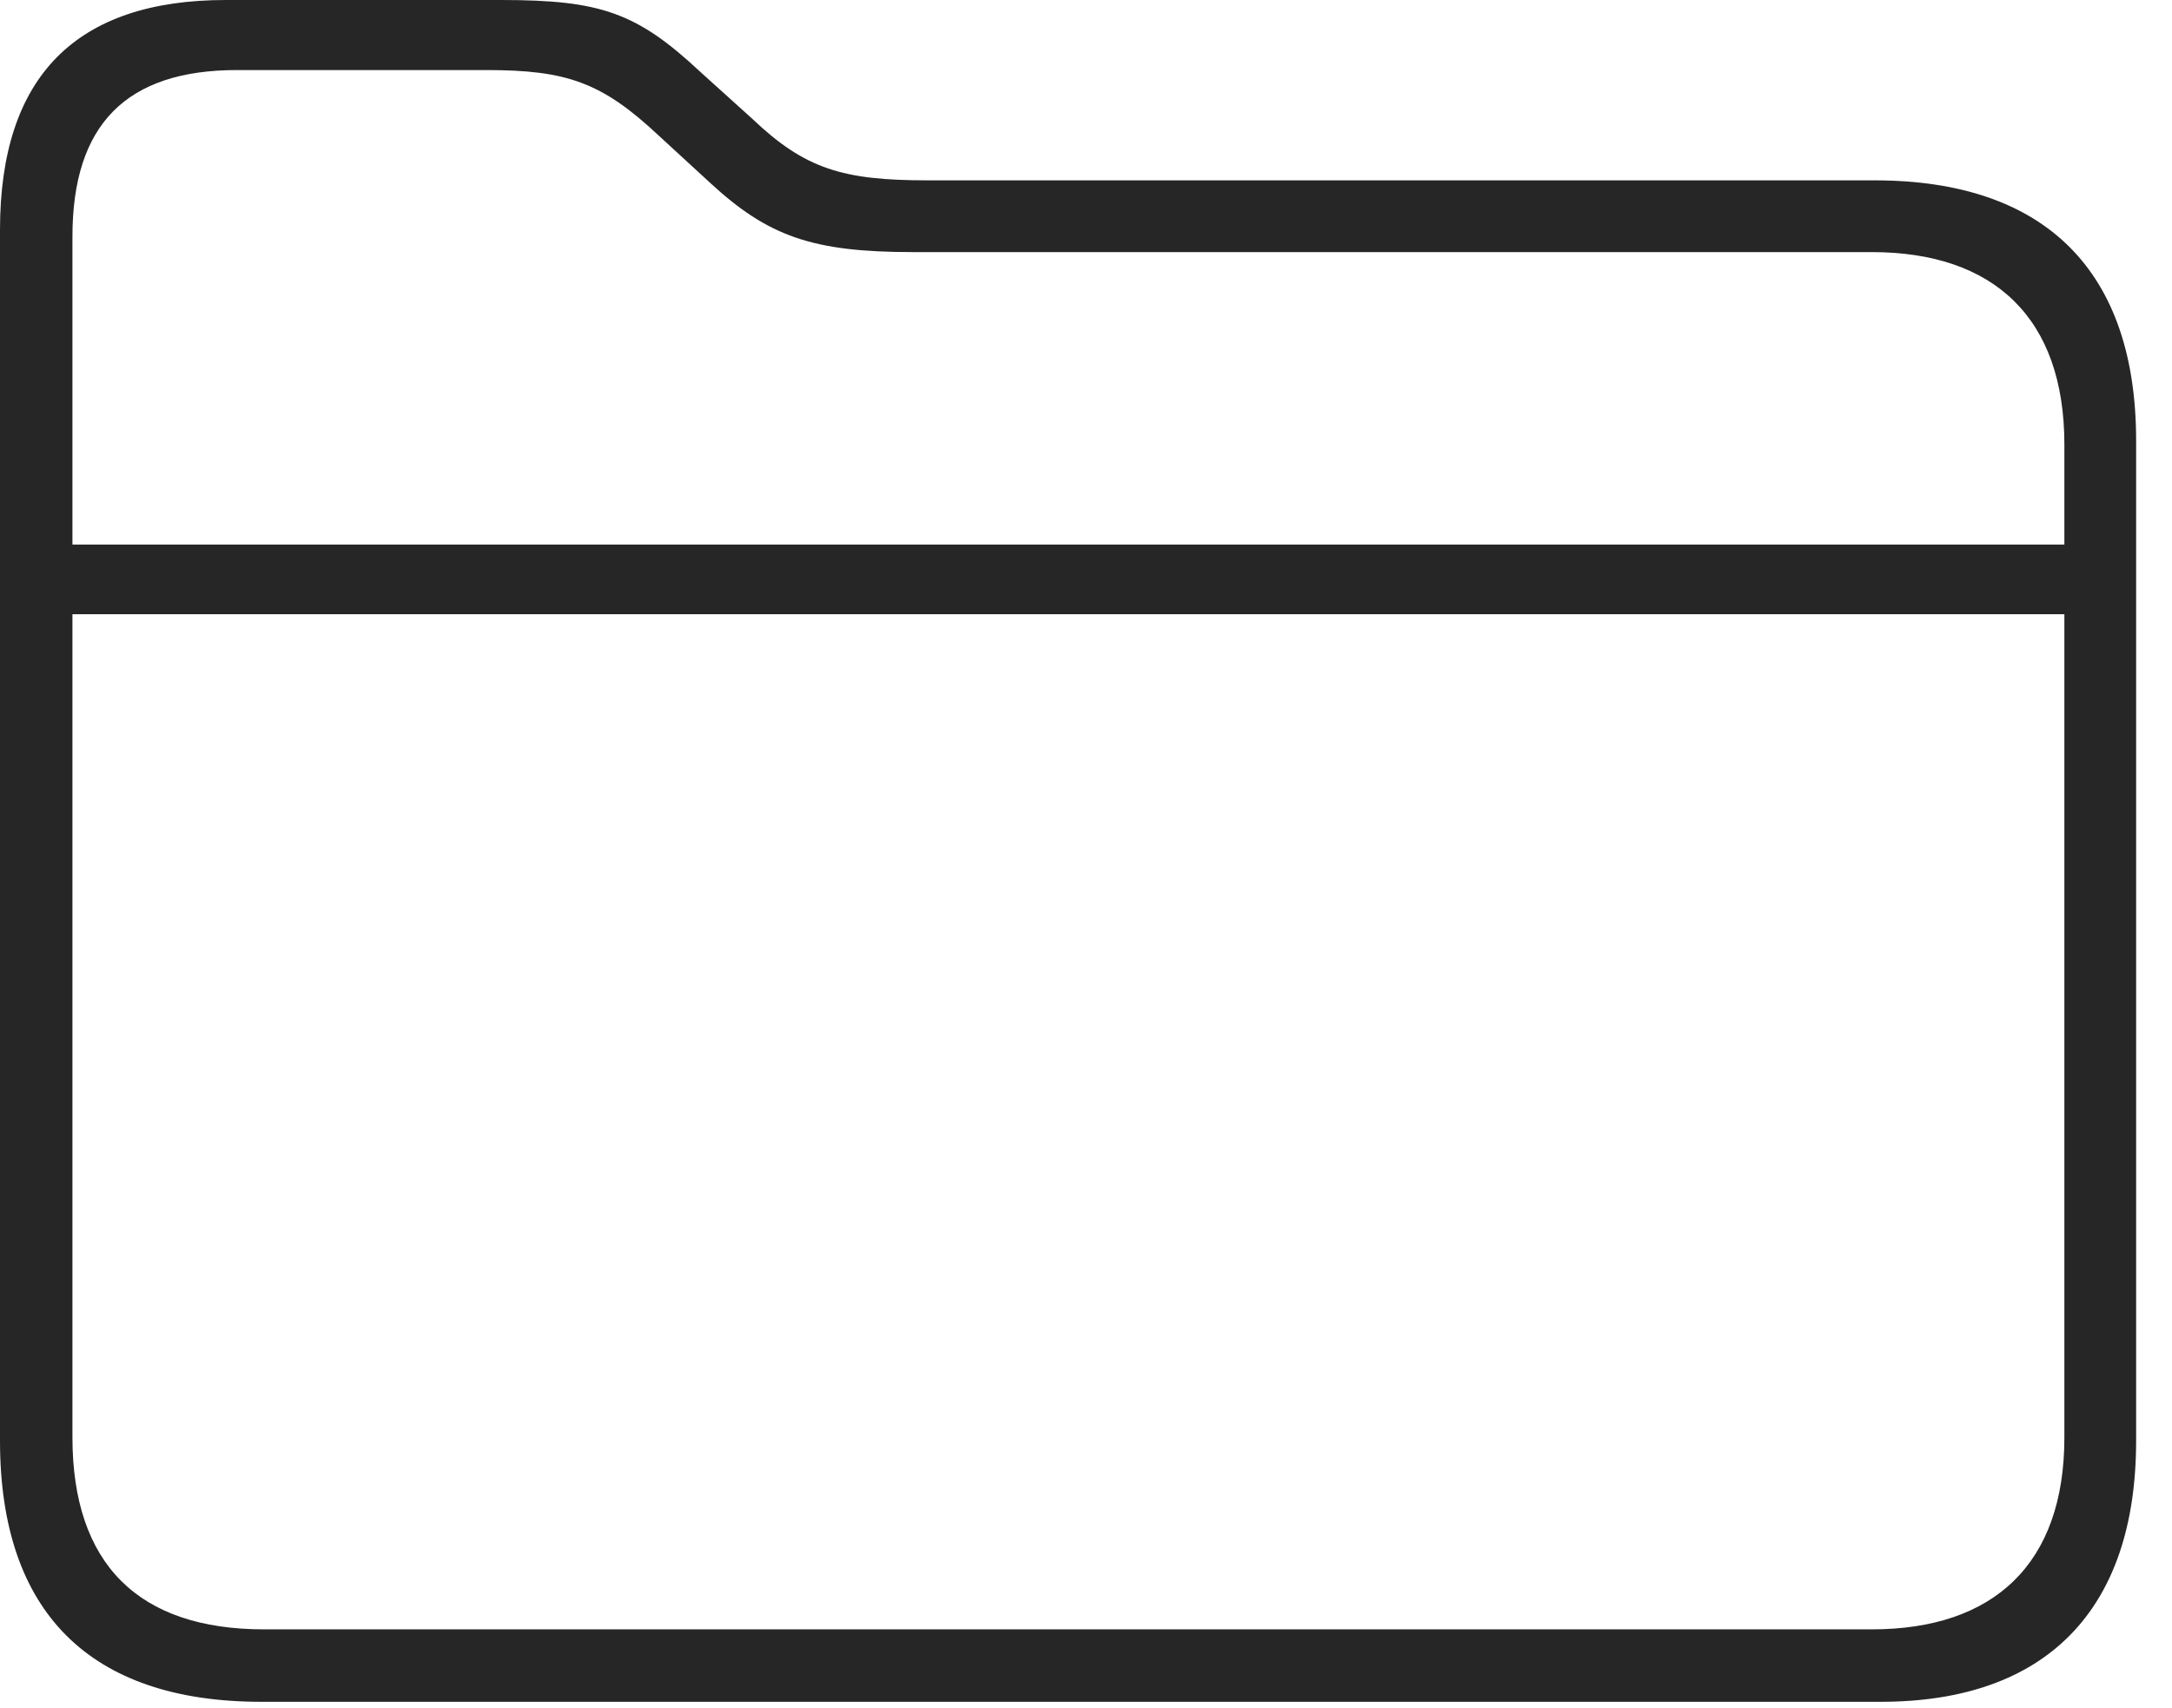
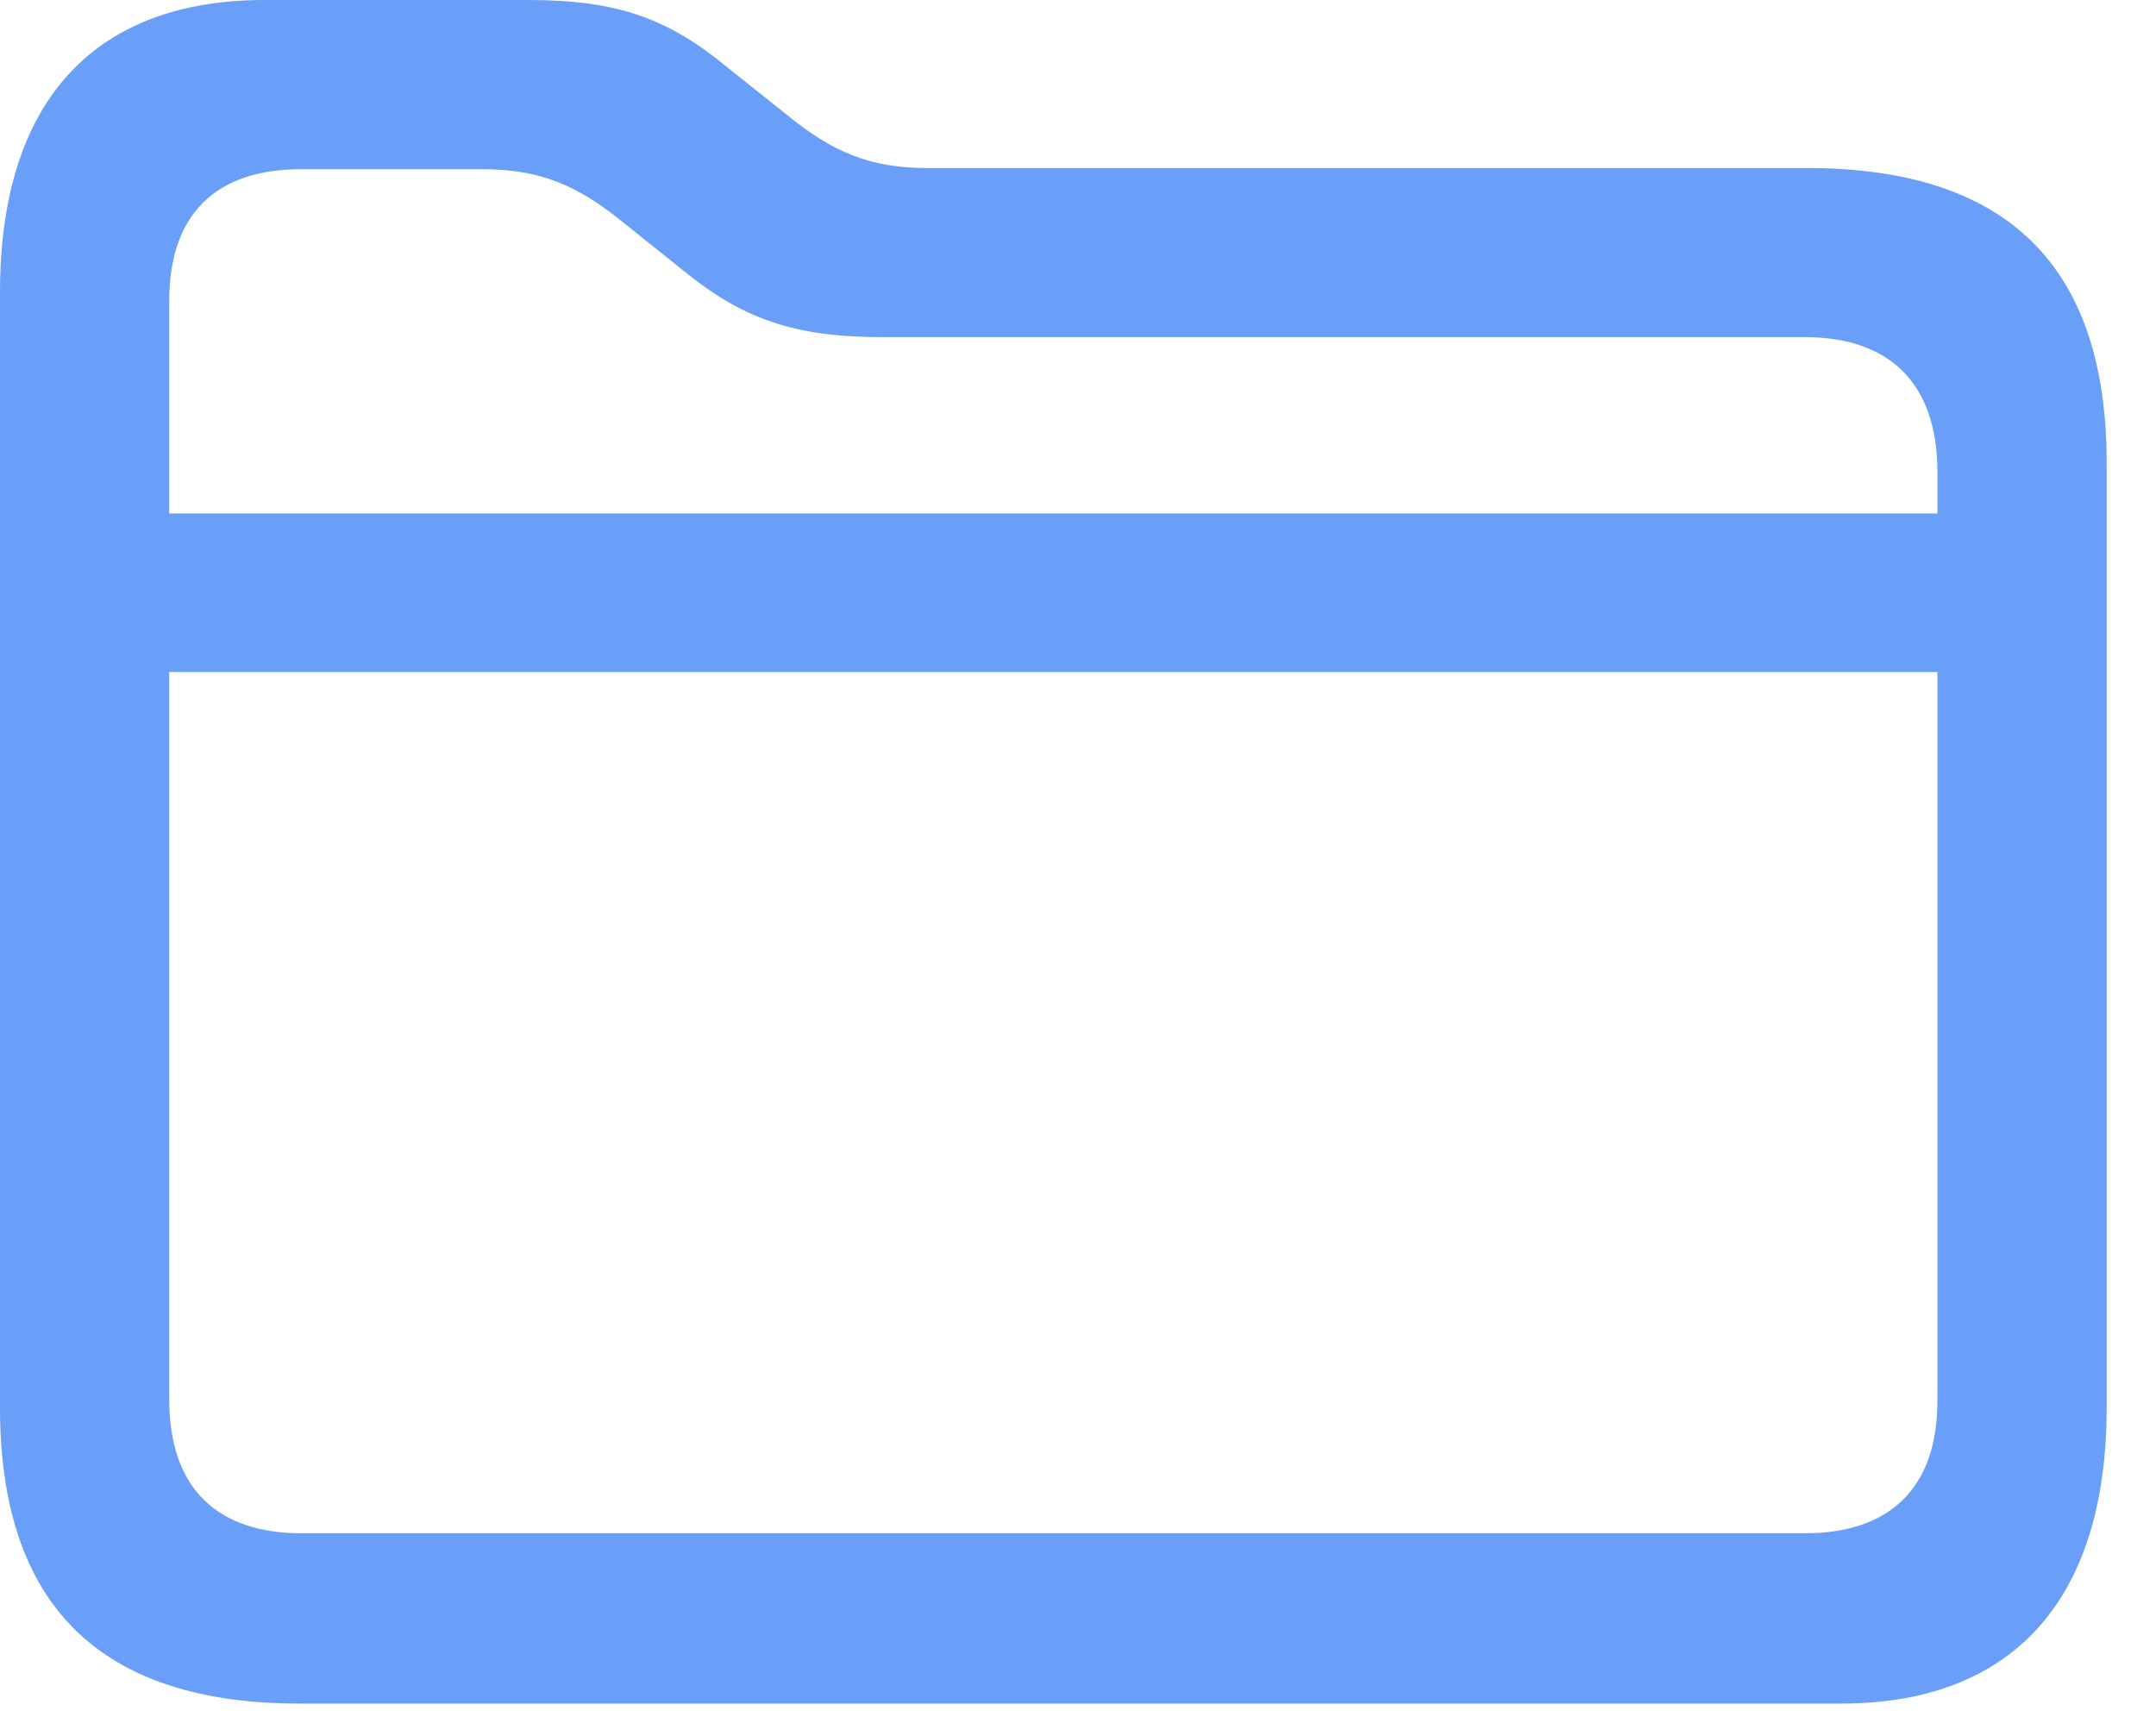
- <svg xmlns="http://www.w3.org/2000/svg" version="1.1" width="21.857" height="17.183">
+ <svg width="16.128" height="12.841">
  <g>
-     <rect height="17.183" opacity="0" width="21.857" x="0" y="0" />
-     <path d="M2.63 17.126L18.926 17.126C20.59 17.126 21.496 16.202 21.496 14.499L21.496 4.435C21.496 2.732 20.587 1.815 18.865 1.815L9.336 1.815C8.482 1.815 8.102 1.701 7.572 1.197L7.047 0.723C6.409 0.127 6.045 0 5.043 0L2.273 0C0.768 0 0 0.766 0 2.314L0 14.499C0 16.225 0.906 17.126 2.63 17.126ZM2.657 16.397C1.392 16.397 0.729 15.739 0.729 14.463L0.729 2.381C0.729 1.252 1.272 0.705 2.385 0.705L4.895 0.705C5.702 0.705 6.057 0.829 6.625 1.361L7.144 1.838C7.729 2.379 8.177 2.537 9.186 2.537L18.836 2.537C20.063 2.537 20.774 3.198 20.774 4.473L20.774 14.466C20.774 15.739 20.063 16.397 18.836 16.397ZM0.416 6.181L21.105 6.181L21.105 5.48L0.416 5.48Z" fill="#000000" fill-opacity="0.85" />
+     <rect height="12.841" opacity="0" width="16.128" x="0" y="0" />
+     <path d="M2.241 12.744L13.773 12.744C15.021 12.744 15.759 12.006 15.759 10.529L15.759 3.463C15.759 1.986 15.012 1.257 13.518 1.257L6.935 1.257C6.504 1.257 6.223 1.134 5.889 0.861L5.449 0.51C4.992 0.132 4.614 0 3.946 0L1.978 0C0.738 0 0 0.721 0 2.188L0 10.529C0 12.006 0.747 12.744 2.241 12.744ZM2.259 11.47C1.626 11.47 1.266 11.136 1.266 10.468L1.266 2.25C1.266 1.6 1.617 1.266 2.25 1.266L3.612 1.266C4.043 1.266 4.324 1.389 4.658 1.661L5.098 2.013C5.546 2.382 5.933 2.522 6.601 2.522L13.5 2.522C14.133 2.522 14.493 2.865 14.493 3.533L14.493 10.477C14.493 11.136 14.133 11.47 13.5 11.47ZM0.773 5.027L14.977 5.027L14.977 3.841L0.773 3.841Z" fill="#699FF9" fill-opacity="1" />
  </g>
</svg>
